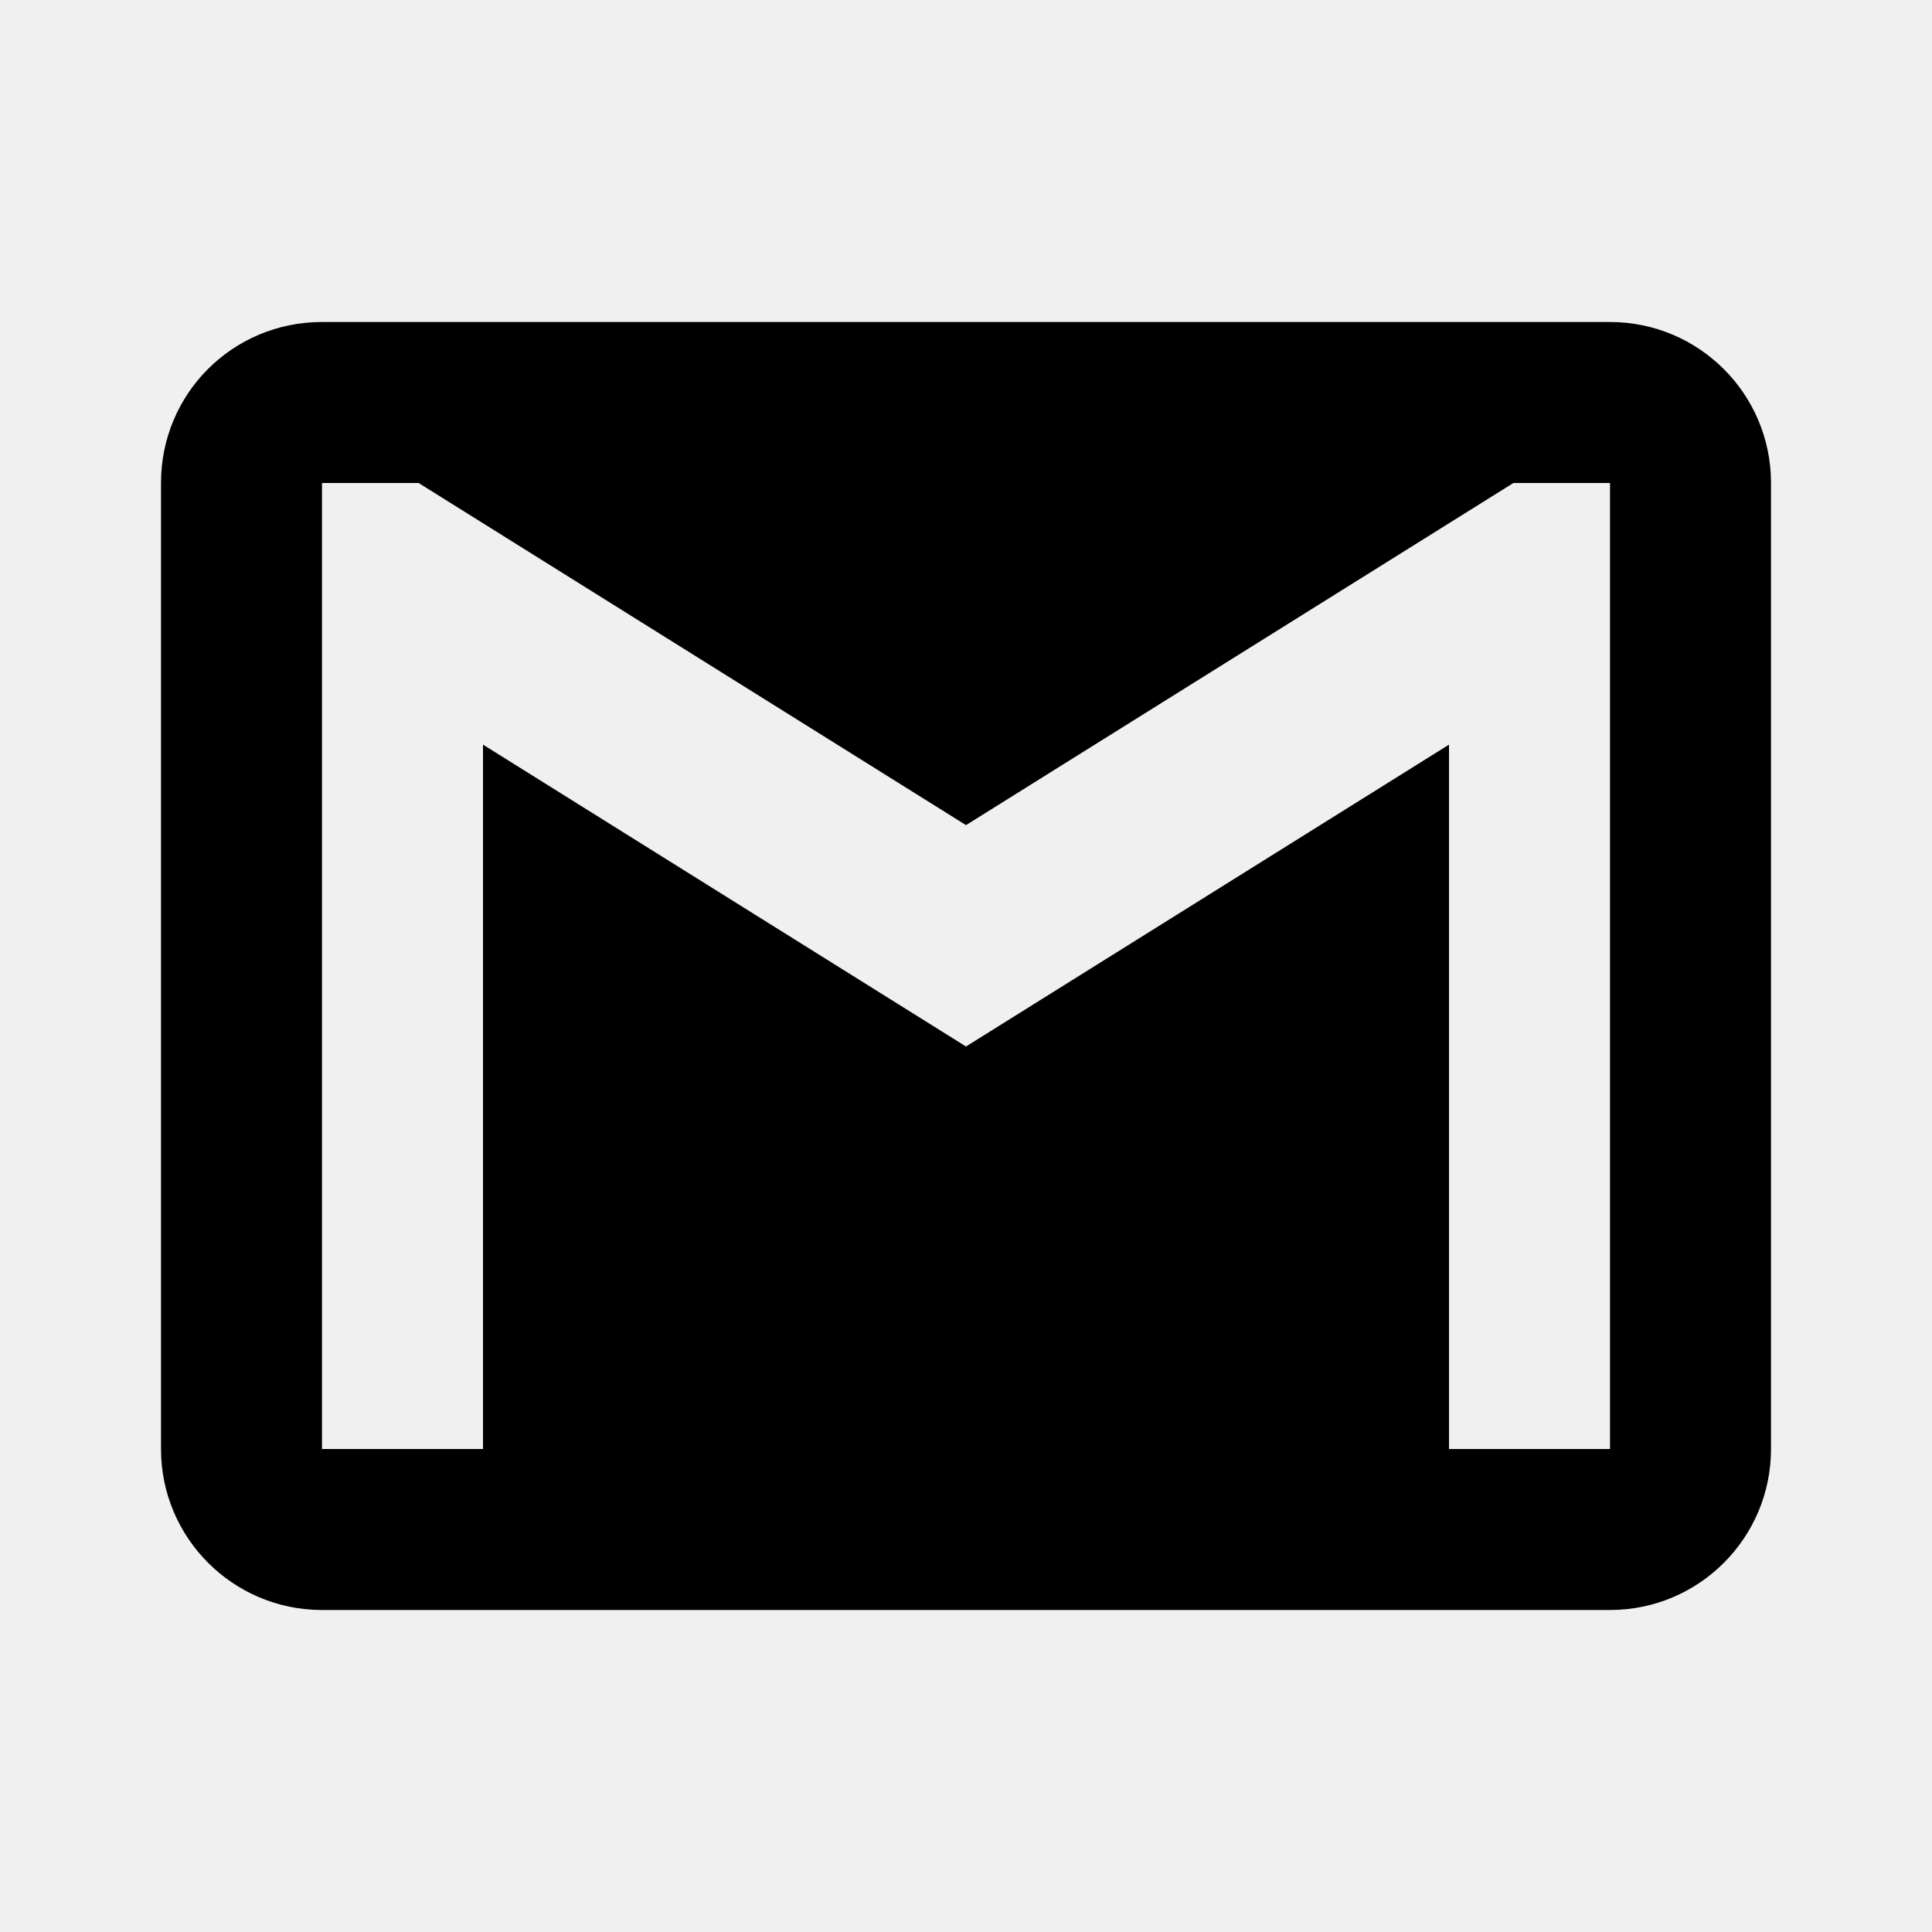
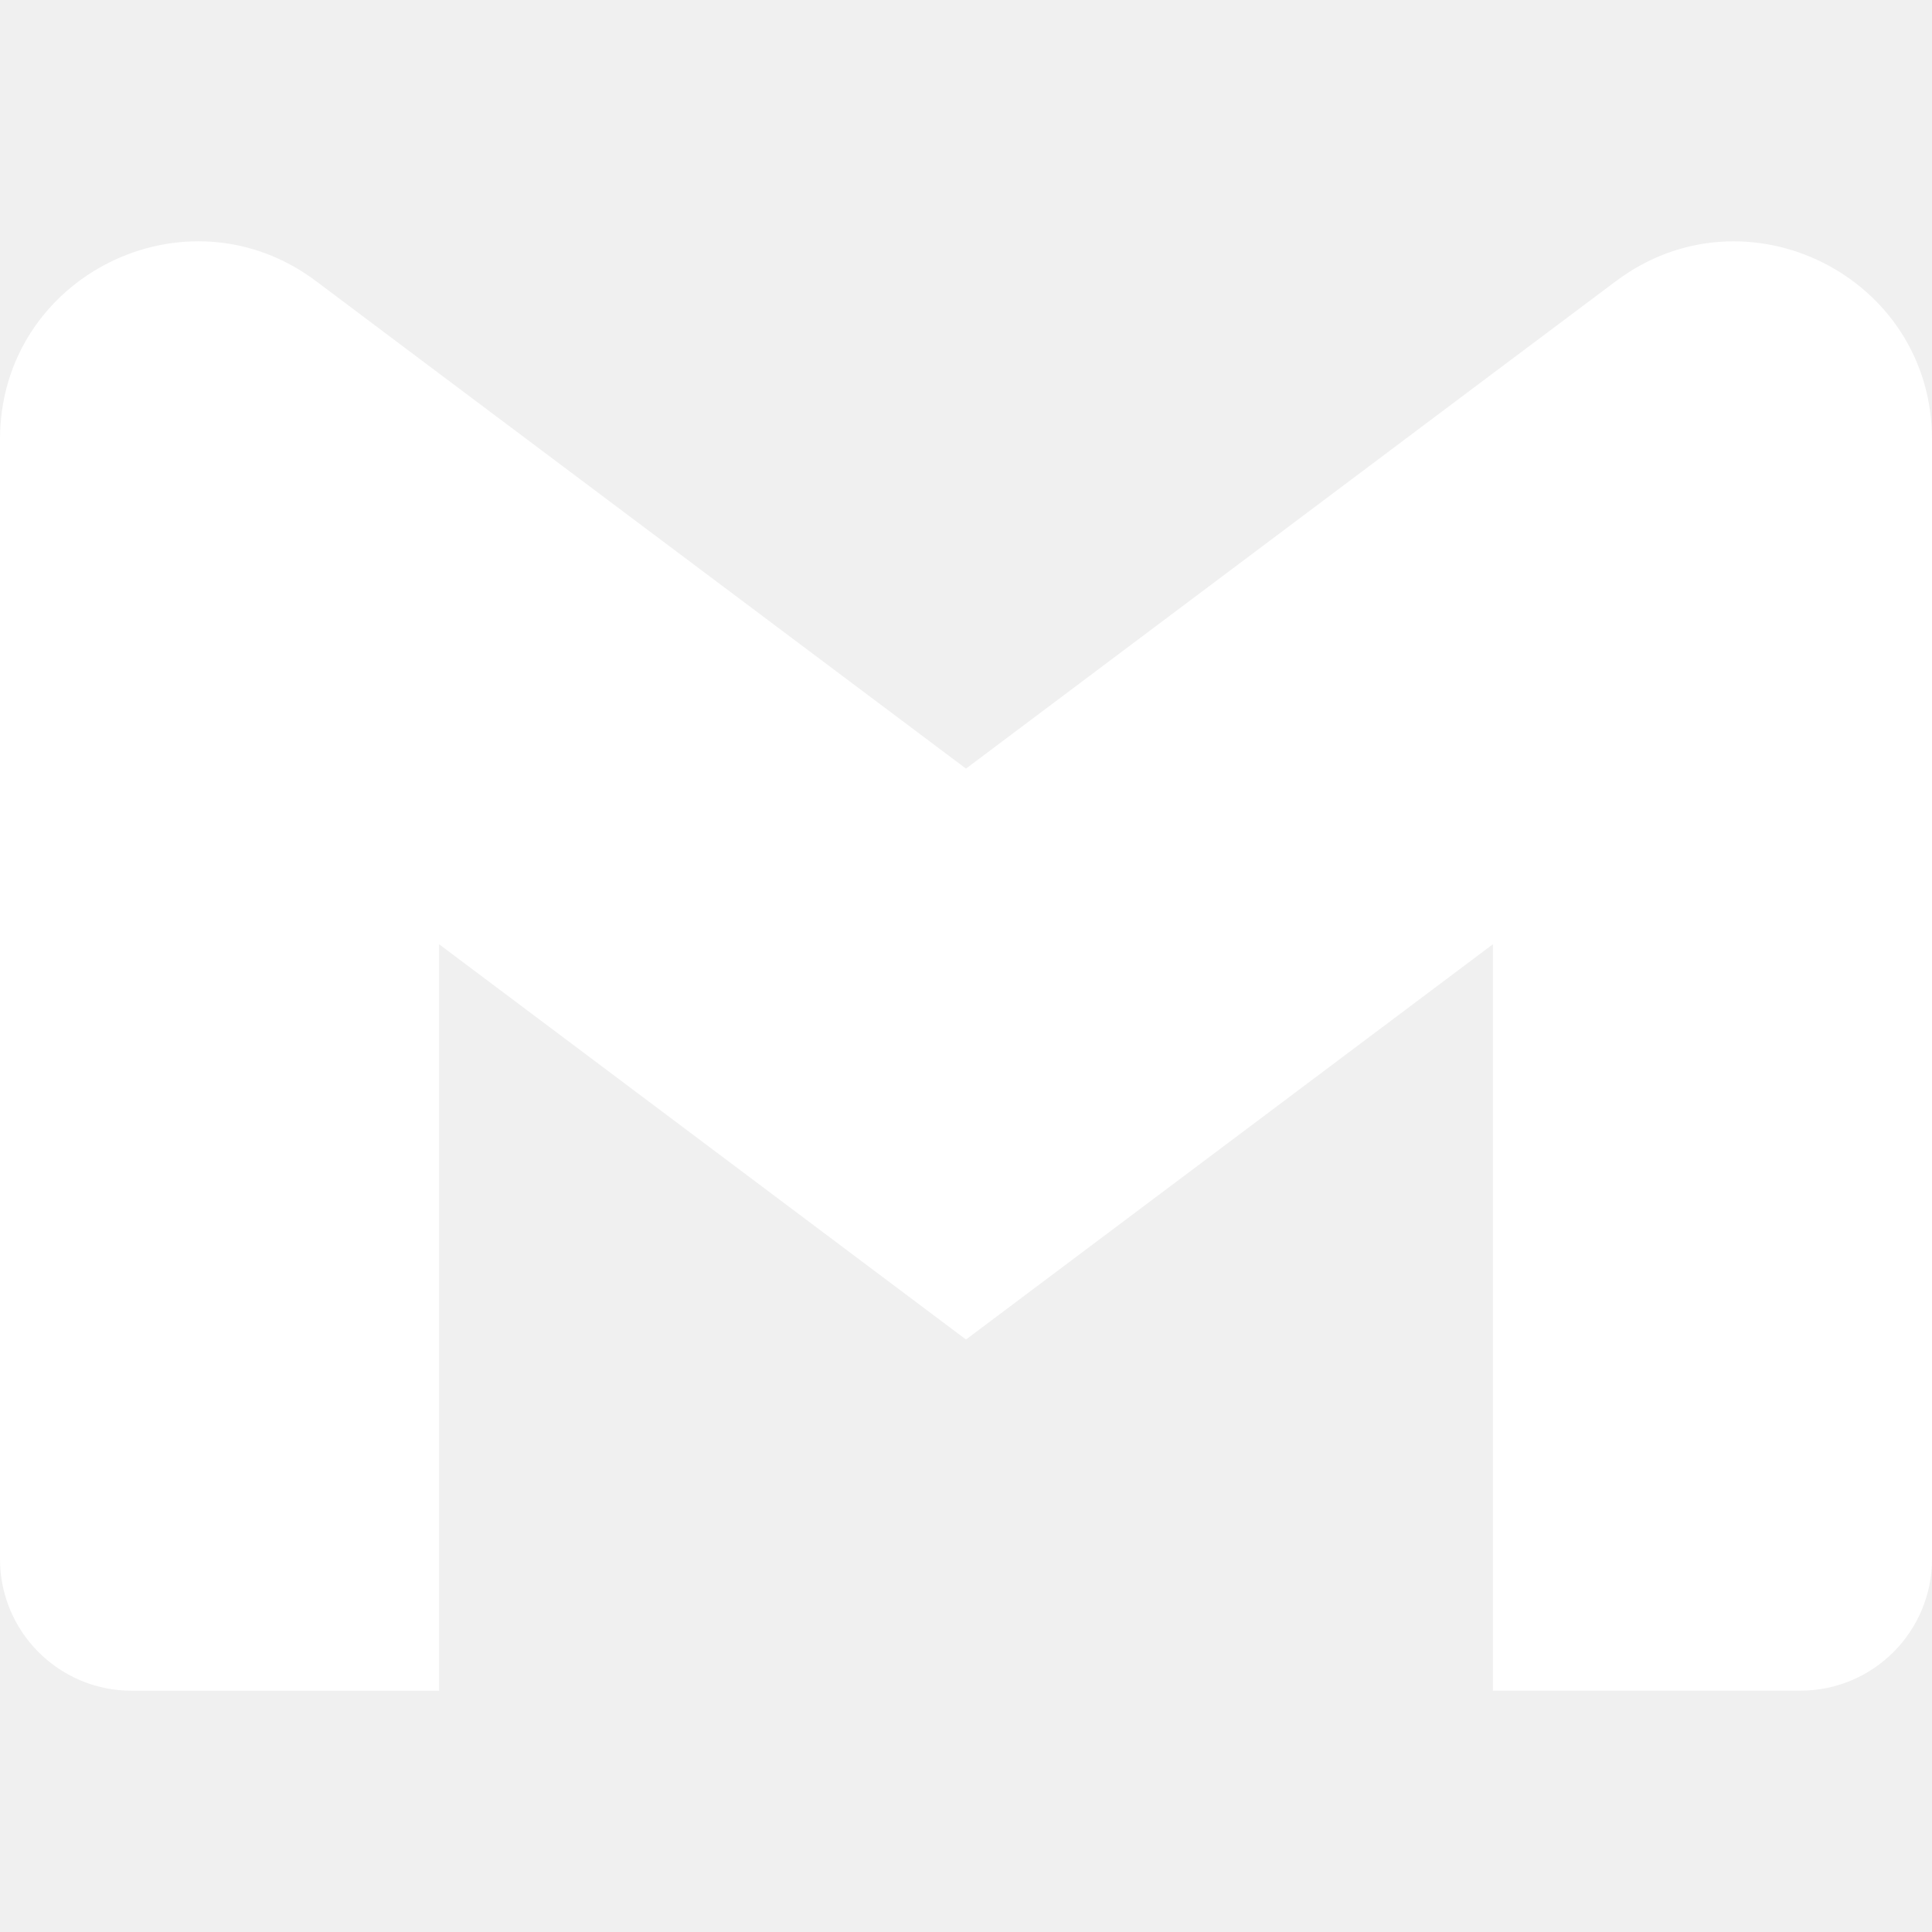
<svg xmlns="http://www.w3.org/2000/svg" viewBox="0 0 24 24">
-   <path d="M20,18H18V9.25L12,13L6,9.25V18H4V6H5.2L12,10.25L18.8,6H20M20,4H4C2.89,4 2,4.89 2,6V18A2,2 0 0,0 4,20H20A2,2 0 0,0 22,18V6C22,4.89 21.1,4 20,4Z" />
+   <path d="m24 5.457v13.909c0 .904-.732 1.636-1.636 1.636h-3.819v-9.272l-6.545 4.91-6.545-4.91v9.273h-3.819a1.636 1.636 0 0 1 -1.636-1.637v-13.909c0-2.023 2.309-3.178 3.927-1.964l1.528 1.147 6.545 4.908 6.545-4.91 1.528-1.145c1.617-1.213 3.927-.059 3.927 1.964z" fill="#fff" />
</svg>
